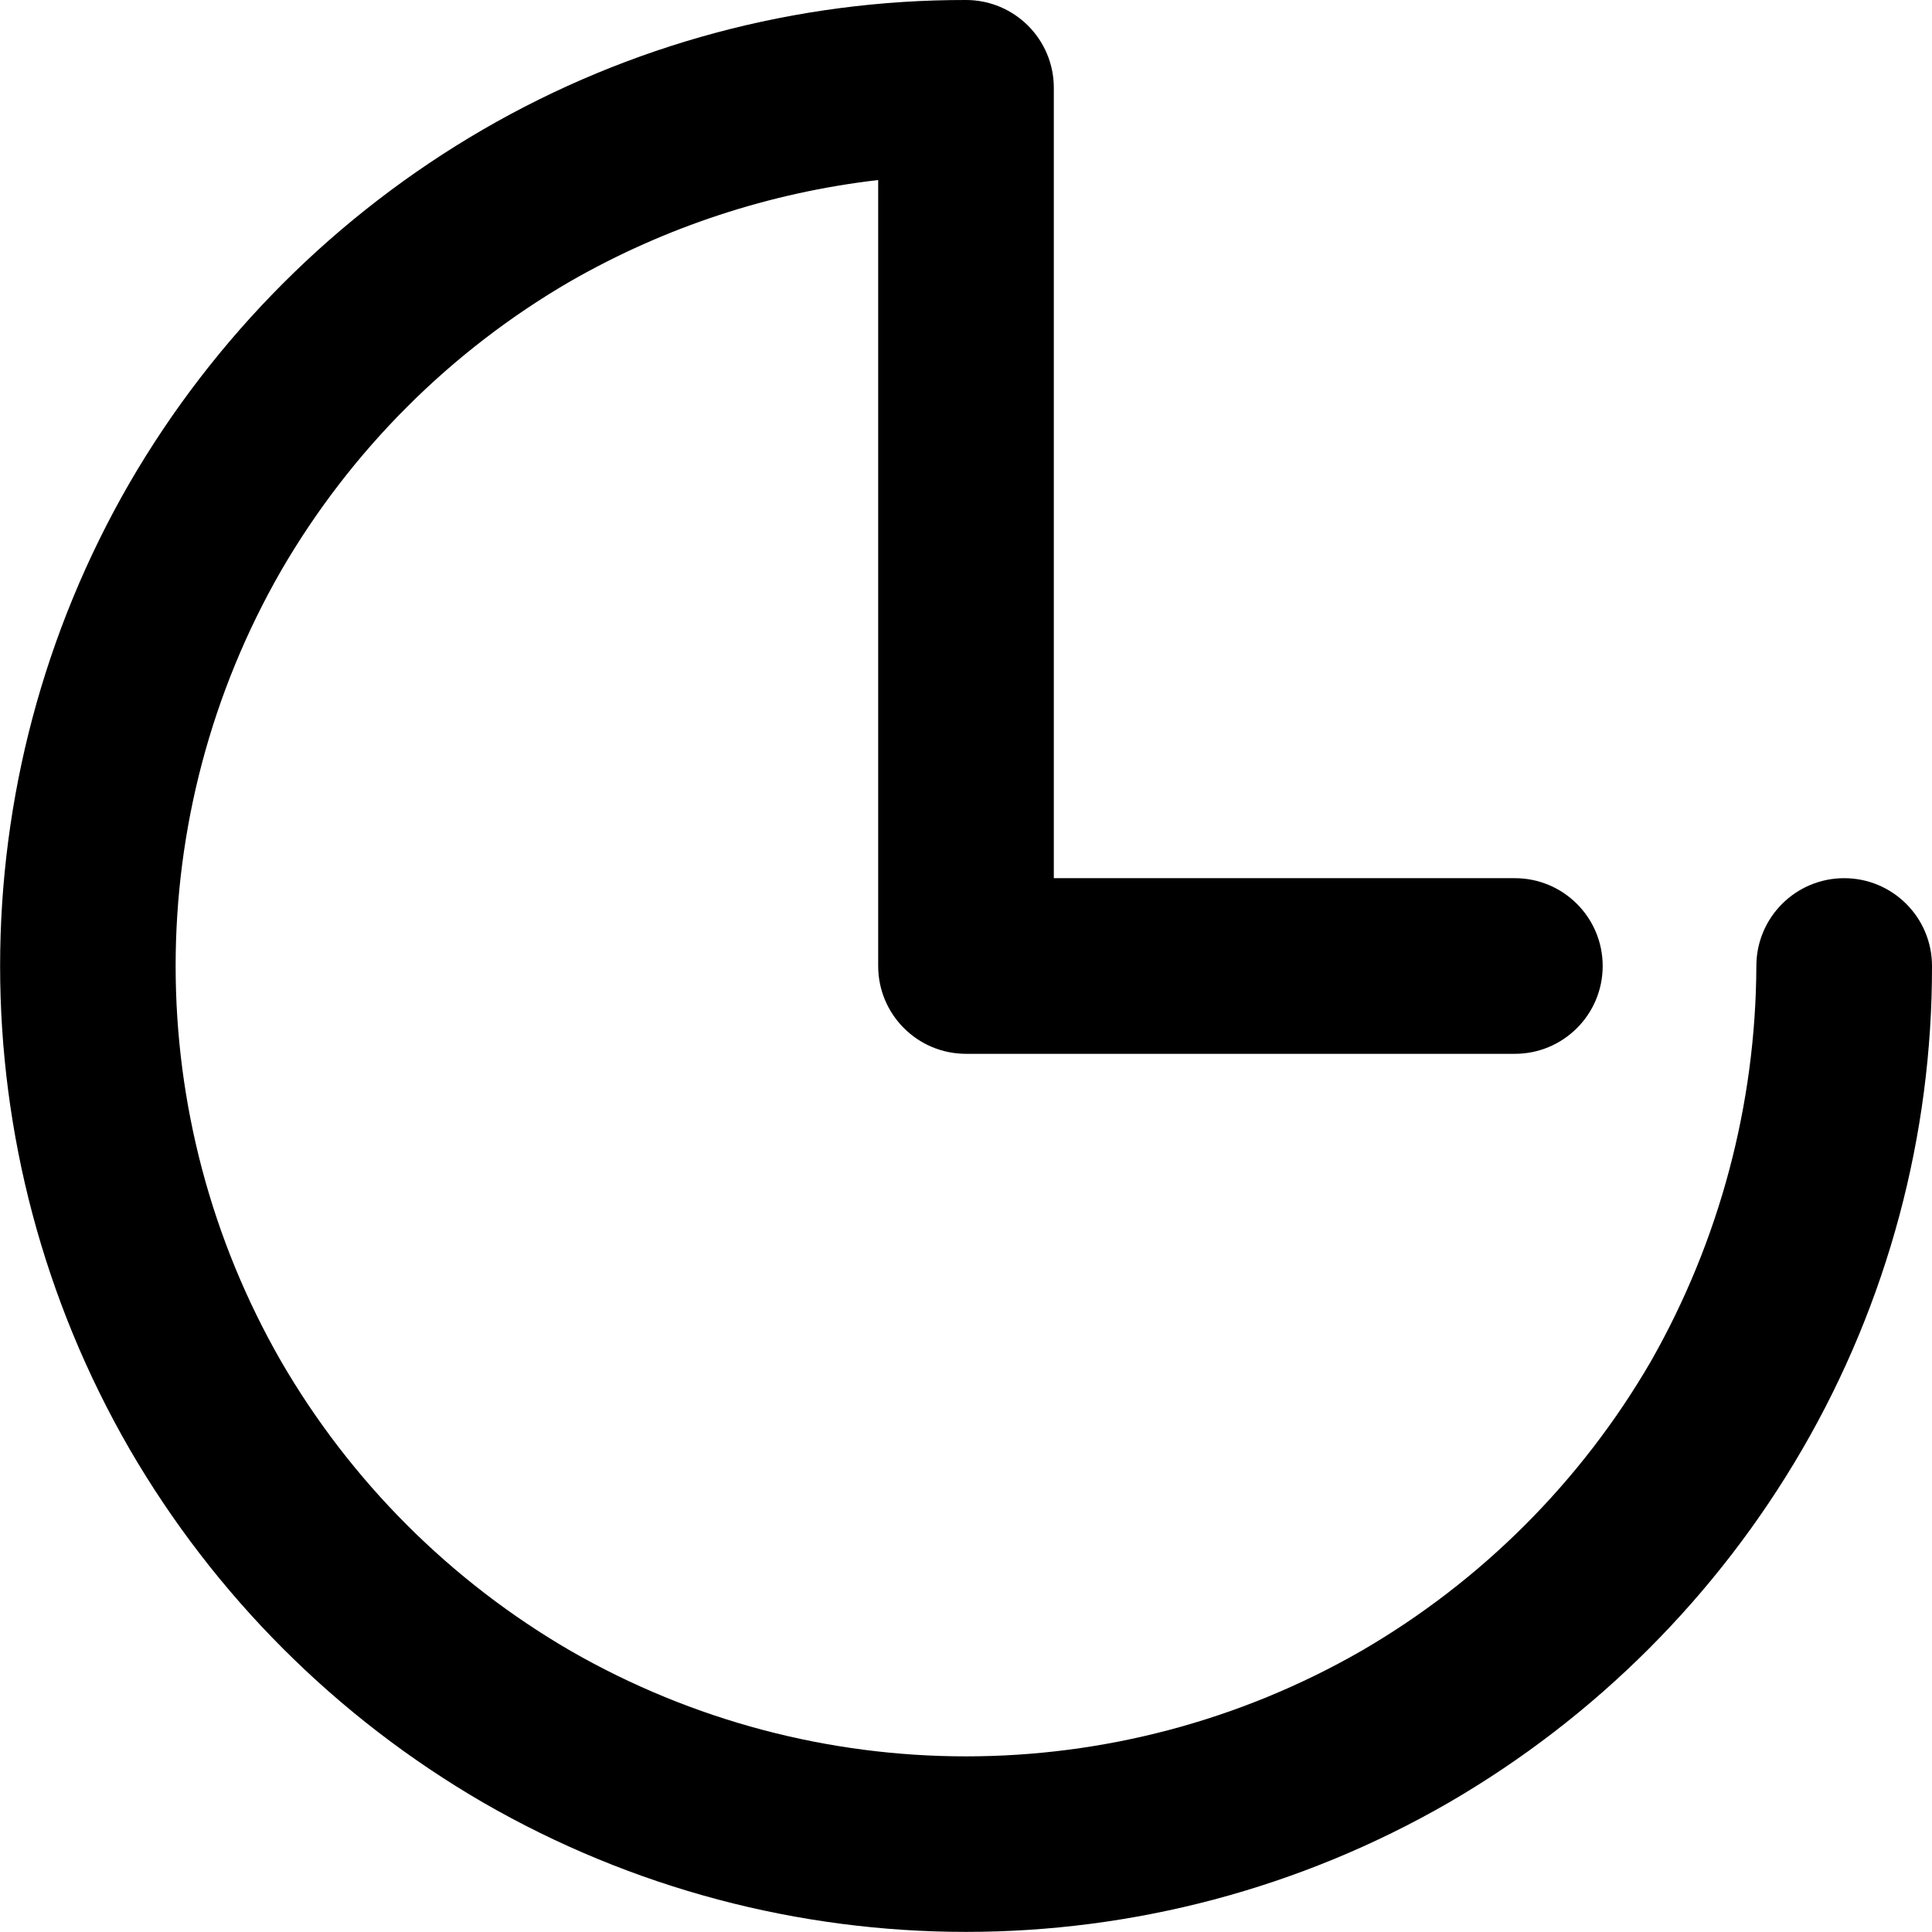
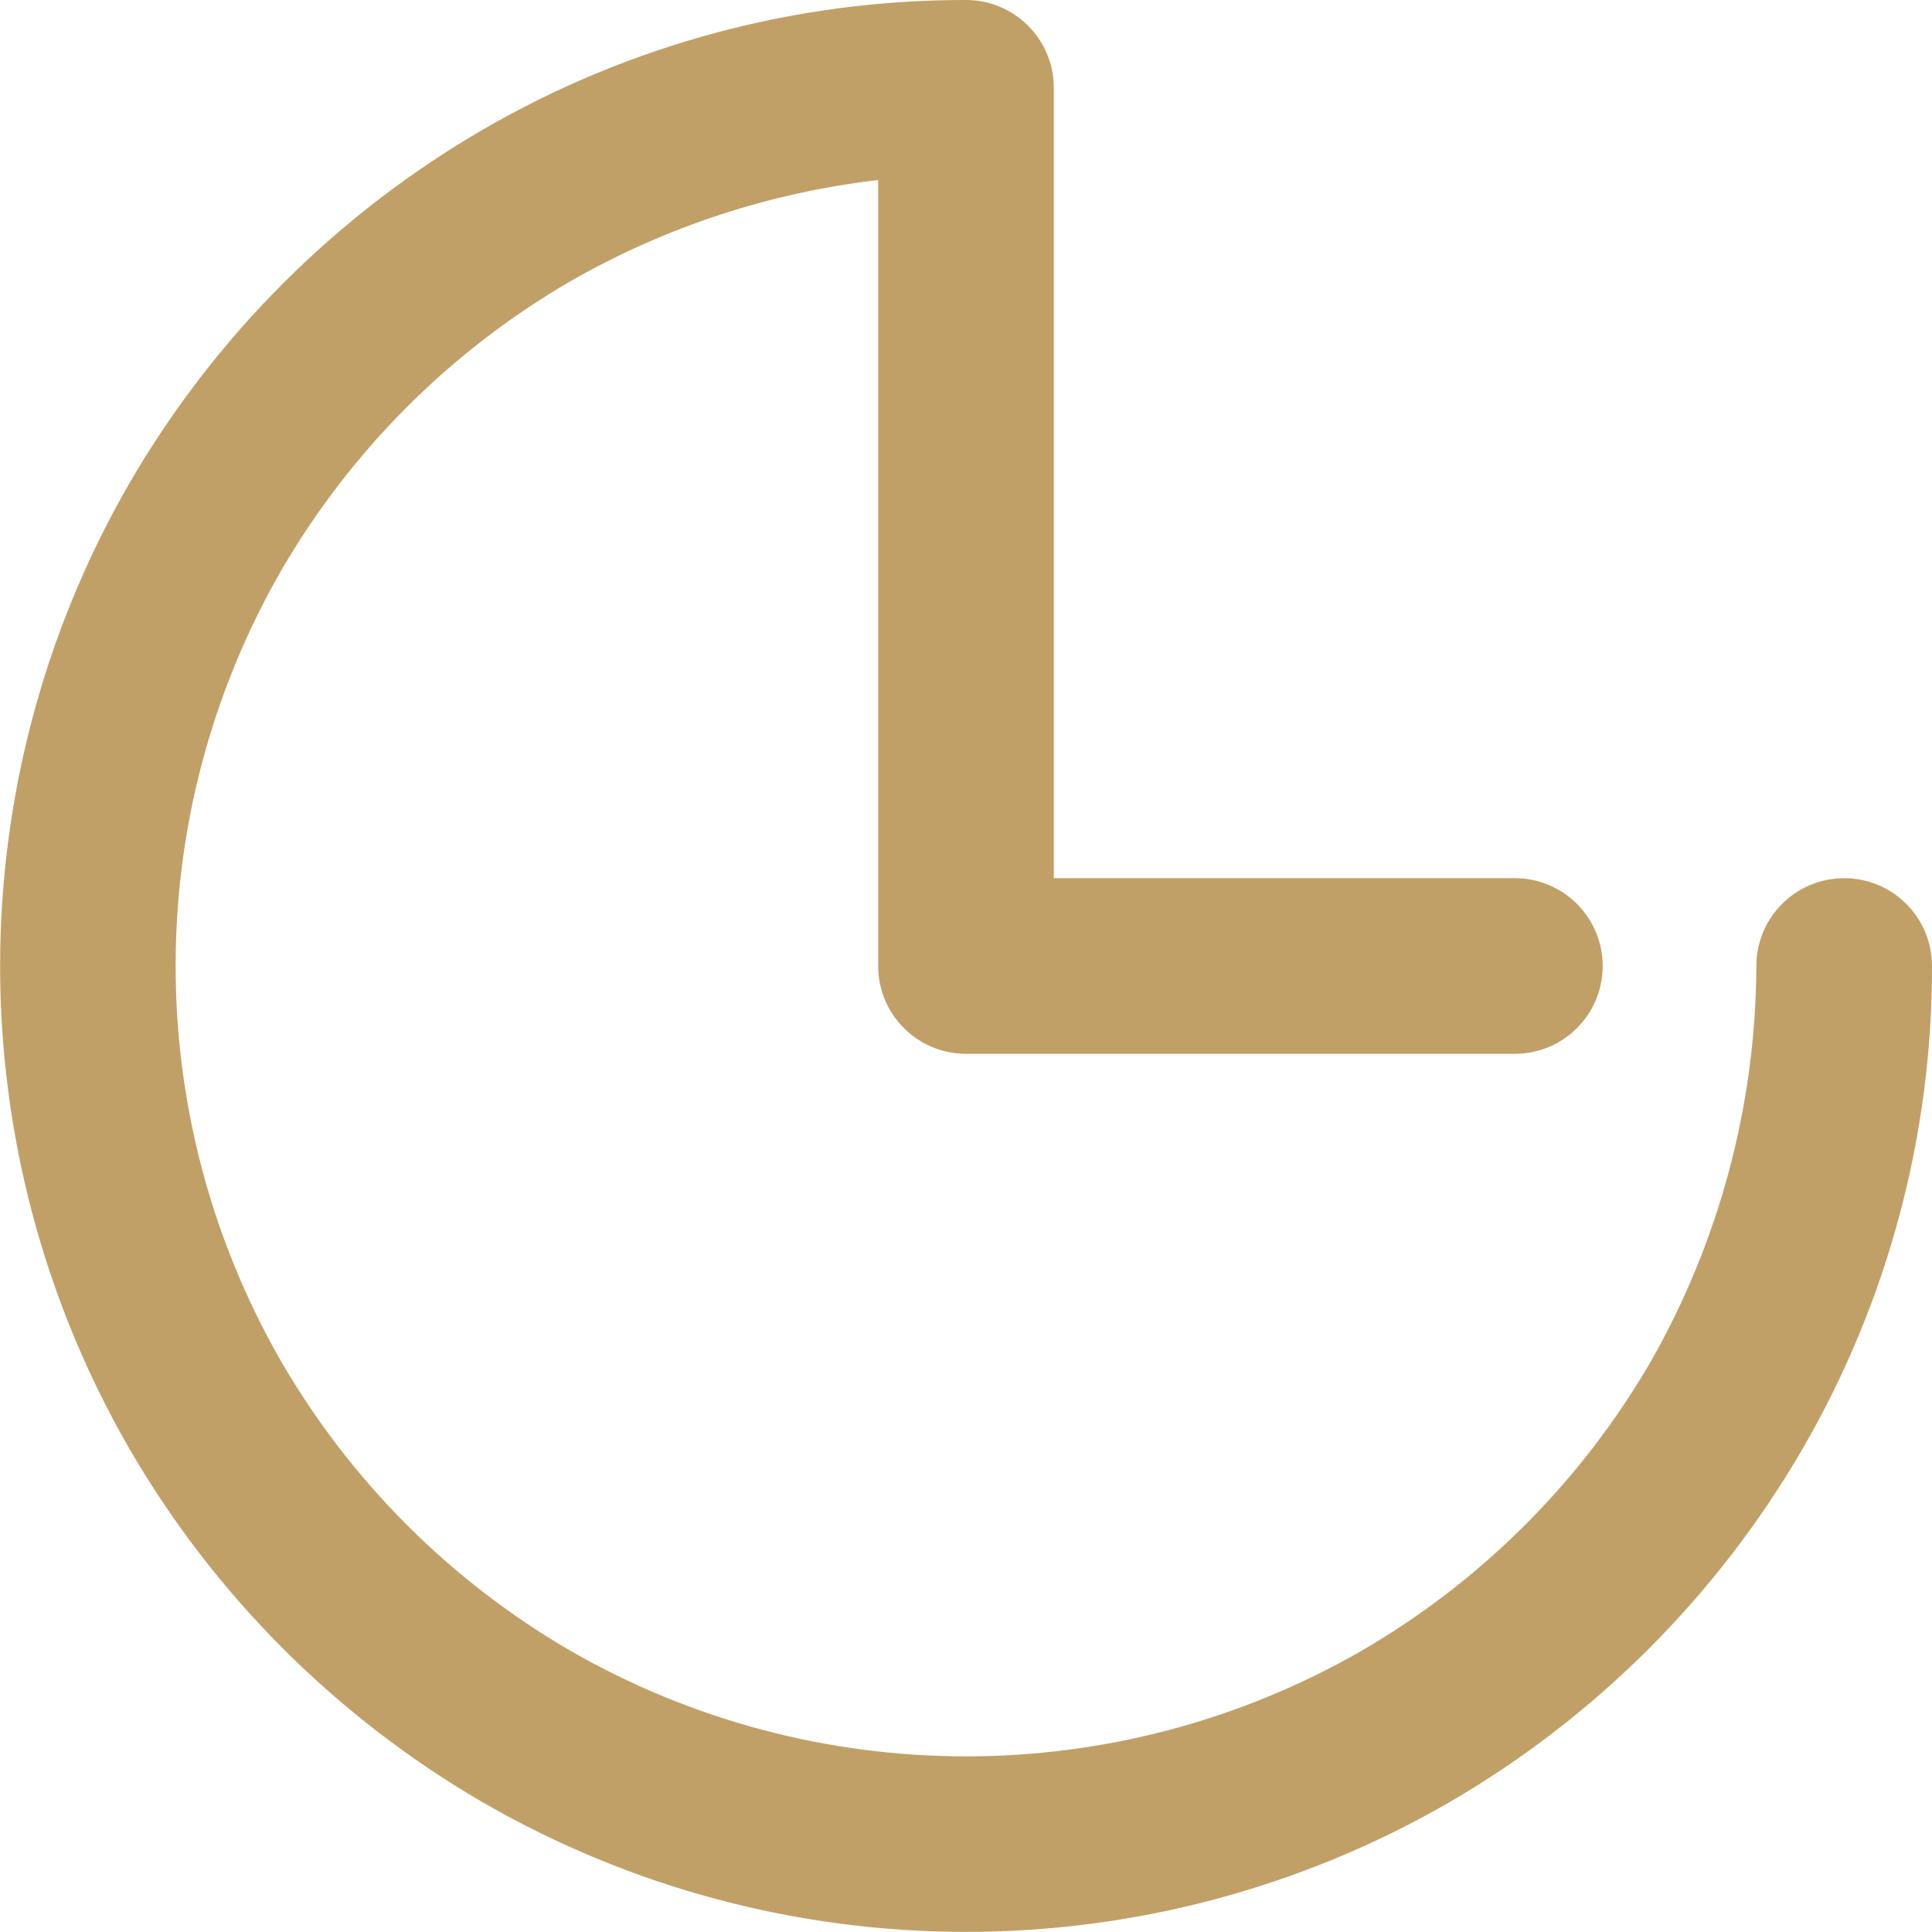
- <svg xmlns="http://www.w3.org/2000/svg" viewBox="0 0 88 88">
-   <g id="Слой_2" data-name="Слой 2">
-     <g id="Слой_1-2" data-name="Слой 1">
-       <path d="M84,40a4,4,0,0,0-4,4,36.73,36.73,0,0,1-4.8,18A36.32,36.32,0,0,1,62,75.2a36.15,36.15,0,0,1-36,0A36.32,36.32,0,0,1,12.8,62a36.15,36.15,0,0,1,0-36h0A36.32,36.32,0,0,1,26,12.8,36.71,36.71,0,0,1,40,8.2V44a4,4,0,0,0,4,4H69a4,4,0,0,0,0-8H48V4a4,4,0,0,0-4-4A43.71,43.71,0,0,0,22,5.9,44.38,44.38,0,0,0,5.9,22h0a44,44,0,0,0,0,44A44.38,44.38,0,0,0,22,82.1a44,44,0,0,0,44,0A44.38,44.38,0,0,0,82.1,66,43.71,43.71,0,0,0,88,44,4,4,0,0,0,84,40Z" />
-     </g>
+ <svg xmlns="http://www.w3.org/2000/svg" viewBox="0 0 88 88" fill="#c1a067">
+   <g data-name="Слой 2">
+     <path d="M84 40a4 4 0 00-4 4 36.73 36.73 0 01-4.8 18A36.32 36.32 0 0162 75.2a36.15 36.15 0 01-36 0A36.32 36.32 0 0112.8 62a36.15 36.15 0 010-36A36.32 36.32 0 0126 12.8a36.71 36.71 0 0114-4.6V44a4 4 0 004 4h25a4 4 0 000-8H48V4a4 4 0 00-4-4 43.71 43.71 0 00-22 5.9A44.38 44.38 0 005.9 22a44 44 0 000 44A44.38 44.38 0 0022 82.1a44 44 0 0044 0A44.38 44.38 0 0082.1 66 43.71 43.71 0 0088 44a4 4 0 00-4-4z" data-name="Слой 1" />
  </g>
</svg>
